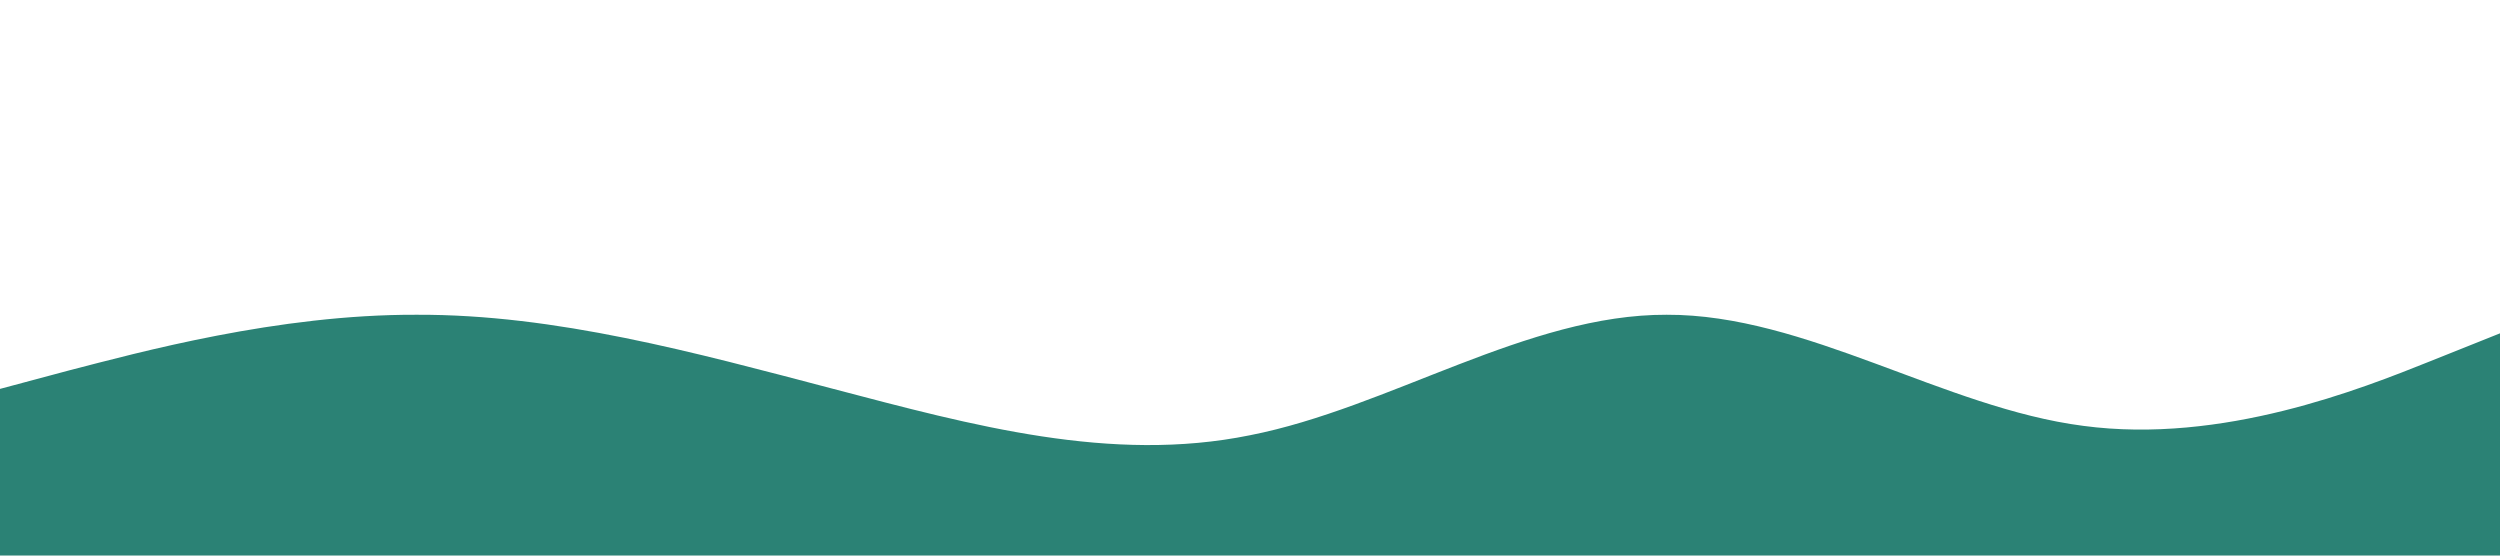
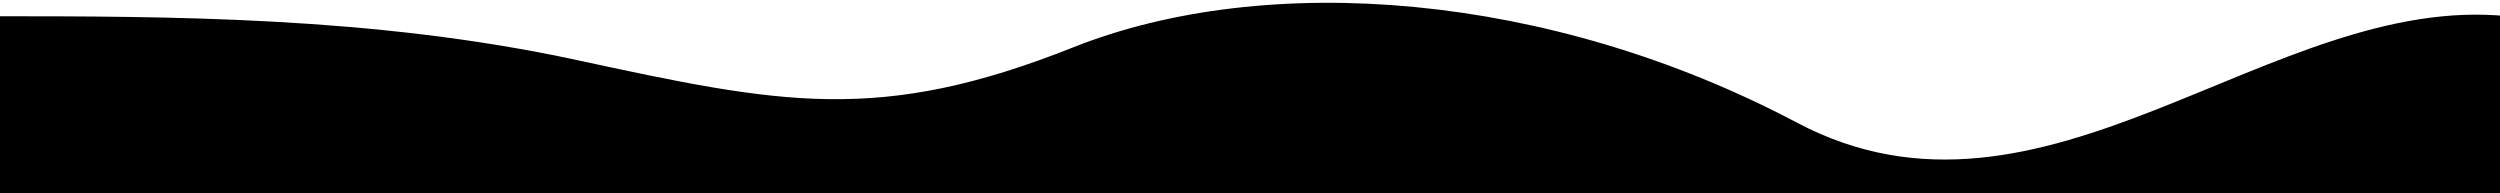
- <svg xmlns="http://www.w3.org/2000/svg" viewBox="0 0 1440 320">
-   <path fill="#2B8275" d="M0 224l40-10.7c40-10.3 120-32.3 200-32 80-.3 160 21.7 240 42.7 80 21 160 43 240 26.7 80-15.7 160-69.7 240-69.4 80-.3 160 53.7 240 64 80 10.7 160-21.3 200-37.3l40-16v128H0z" />
+ <svg xmlns="http://www.w3.org/2000/svg" viewBox="-606.652 143.223 1905.641 147.109">
+   <path class="wavePath-haxJK1" d="M211.325 179.342c-147.79 58.757-222.64 43.247-378.535 9.604-154.459-33.333-310.468-33.333-447.802-33.333v148.189h1920V155.613c-180.465-18.496-353.19 180.907-541.873 81.13-188.683-99.777-403.998-116.159-551.79-57.401z" fill="currentColor" />
</svg>
